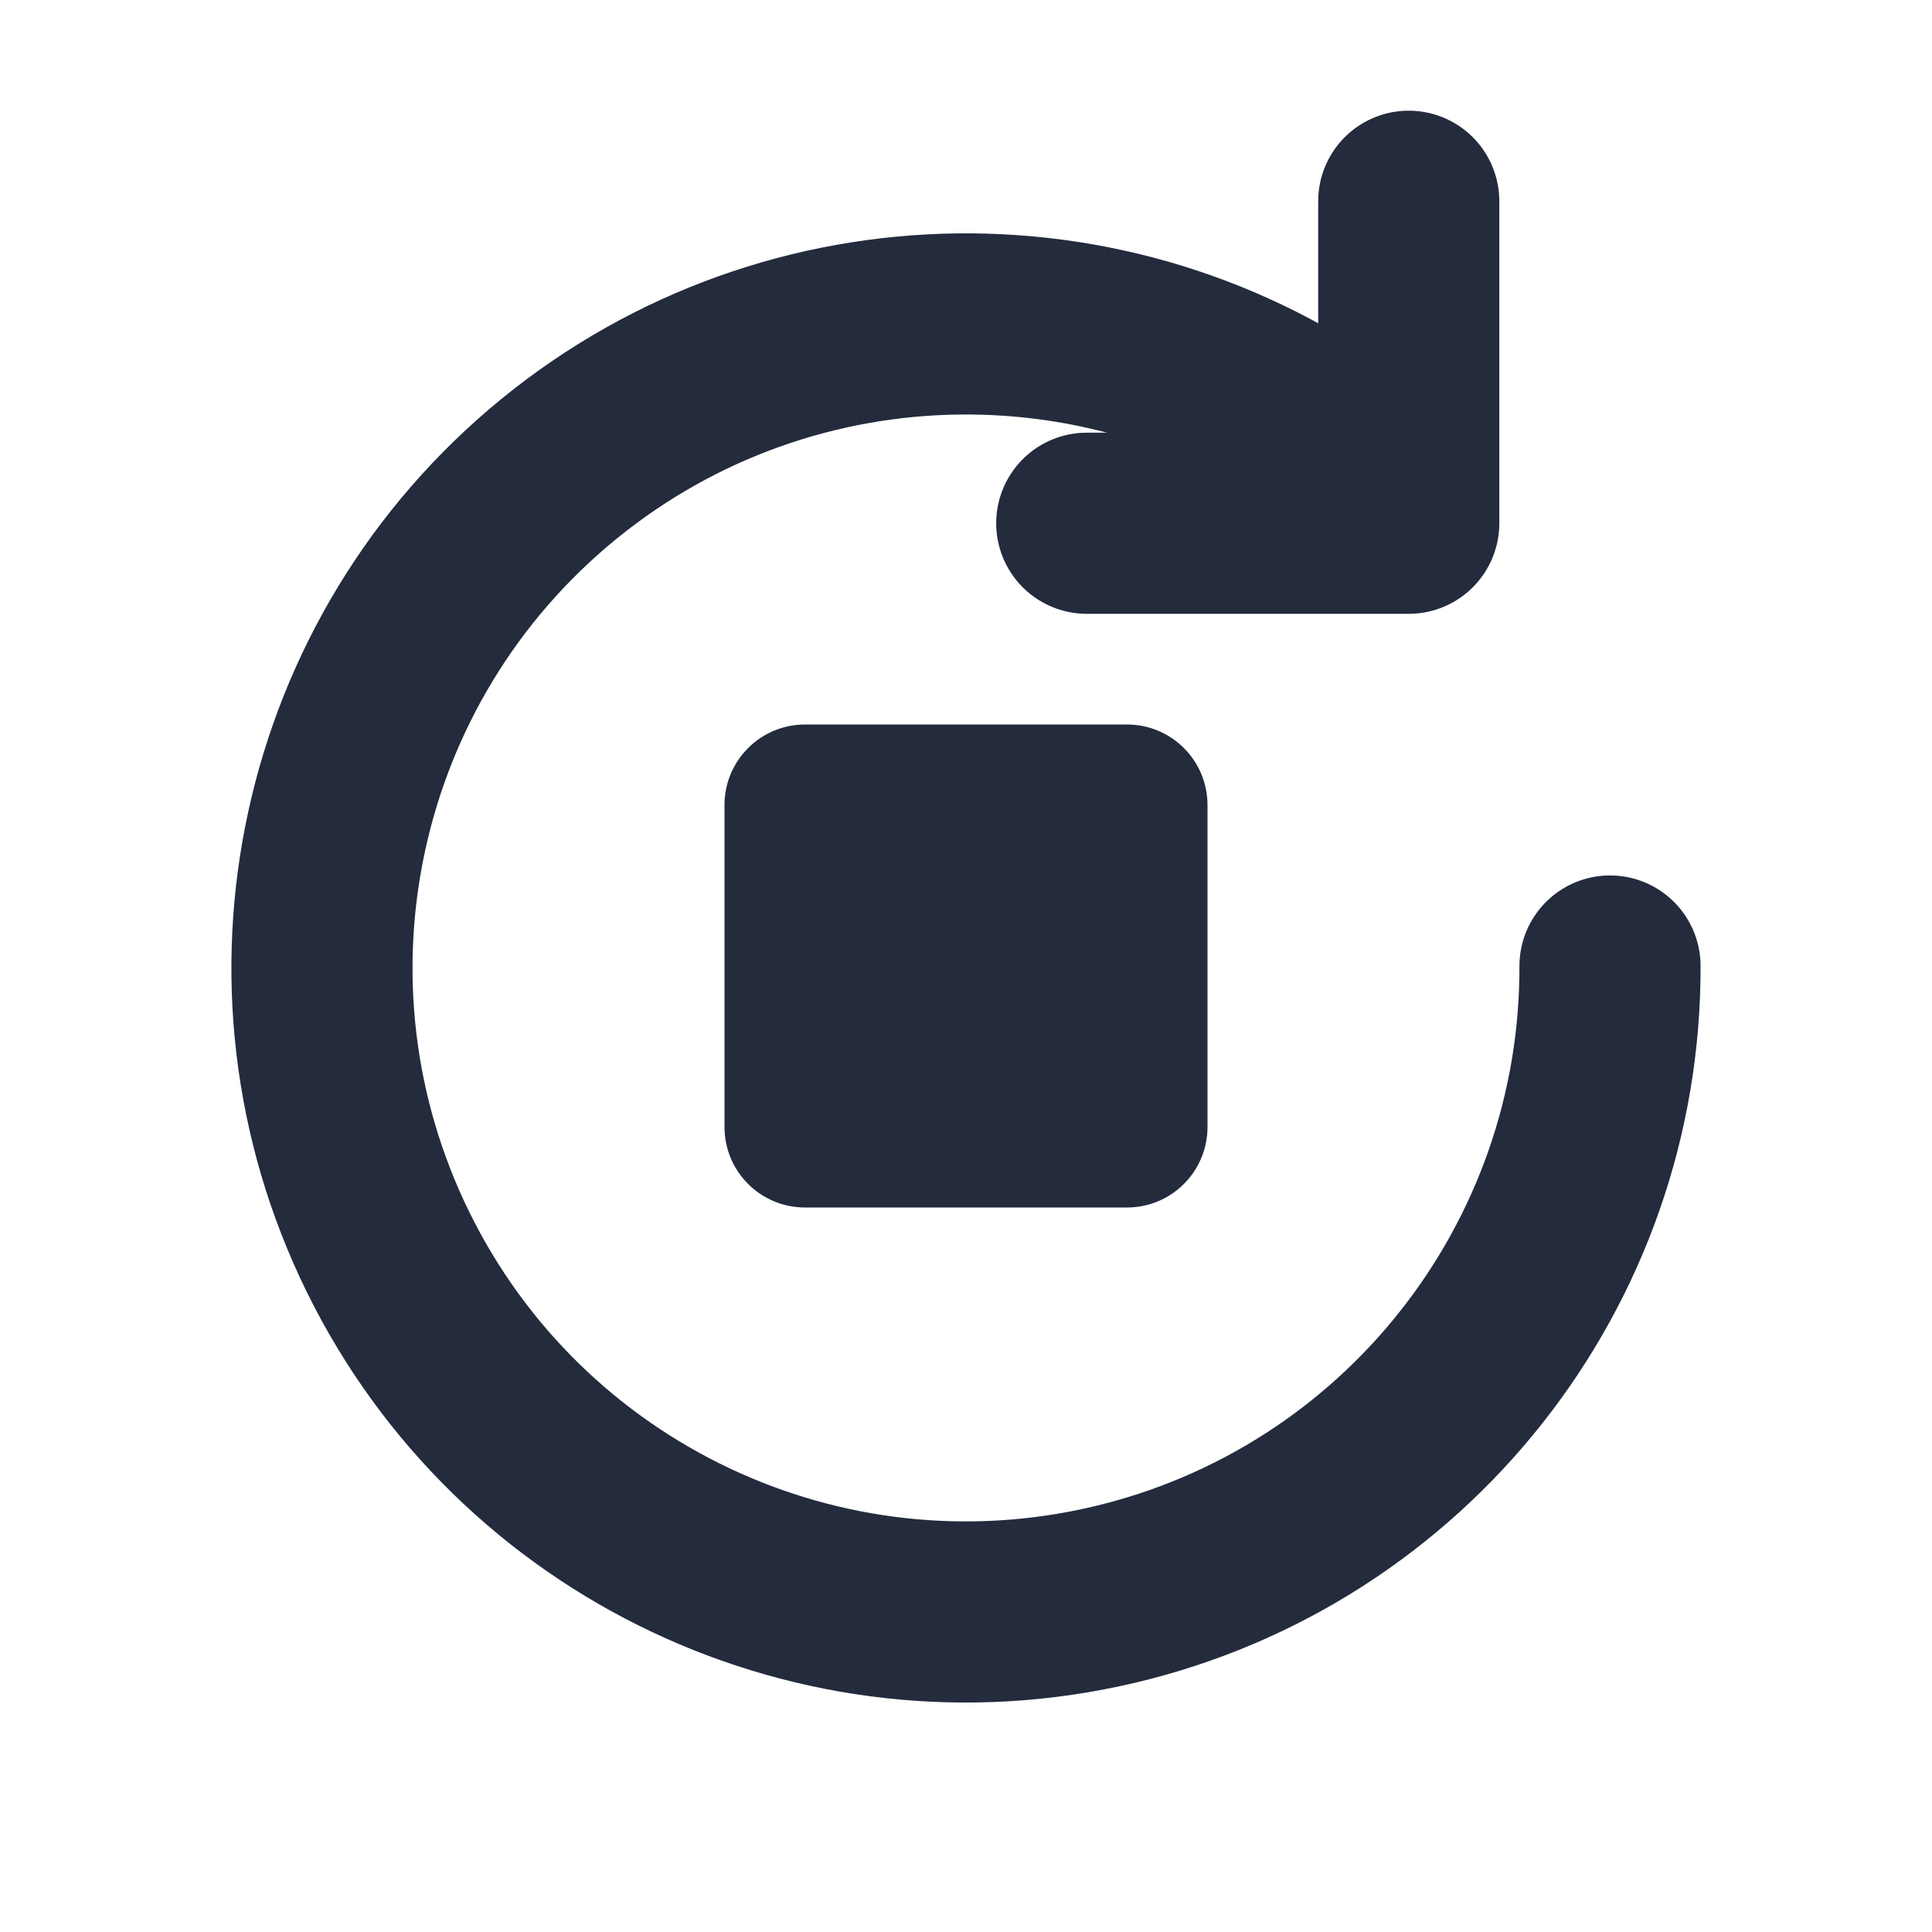
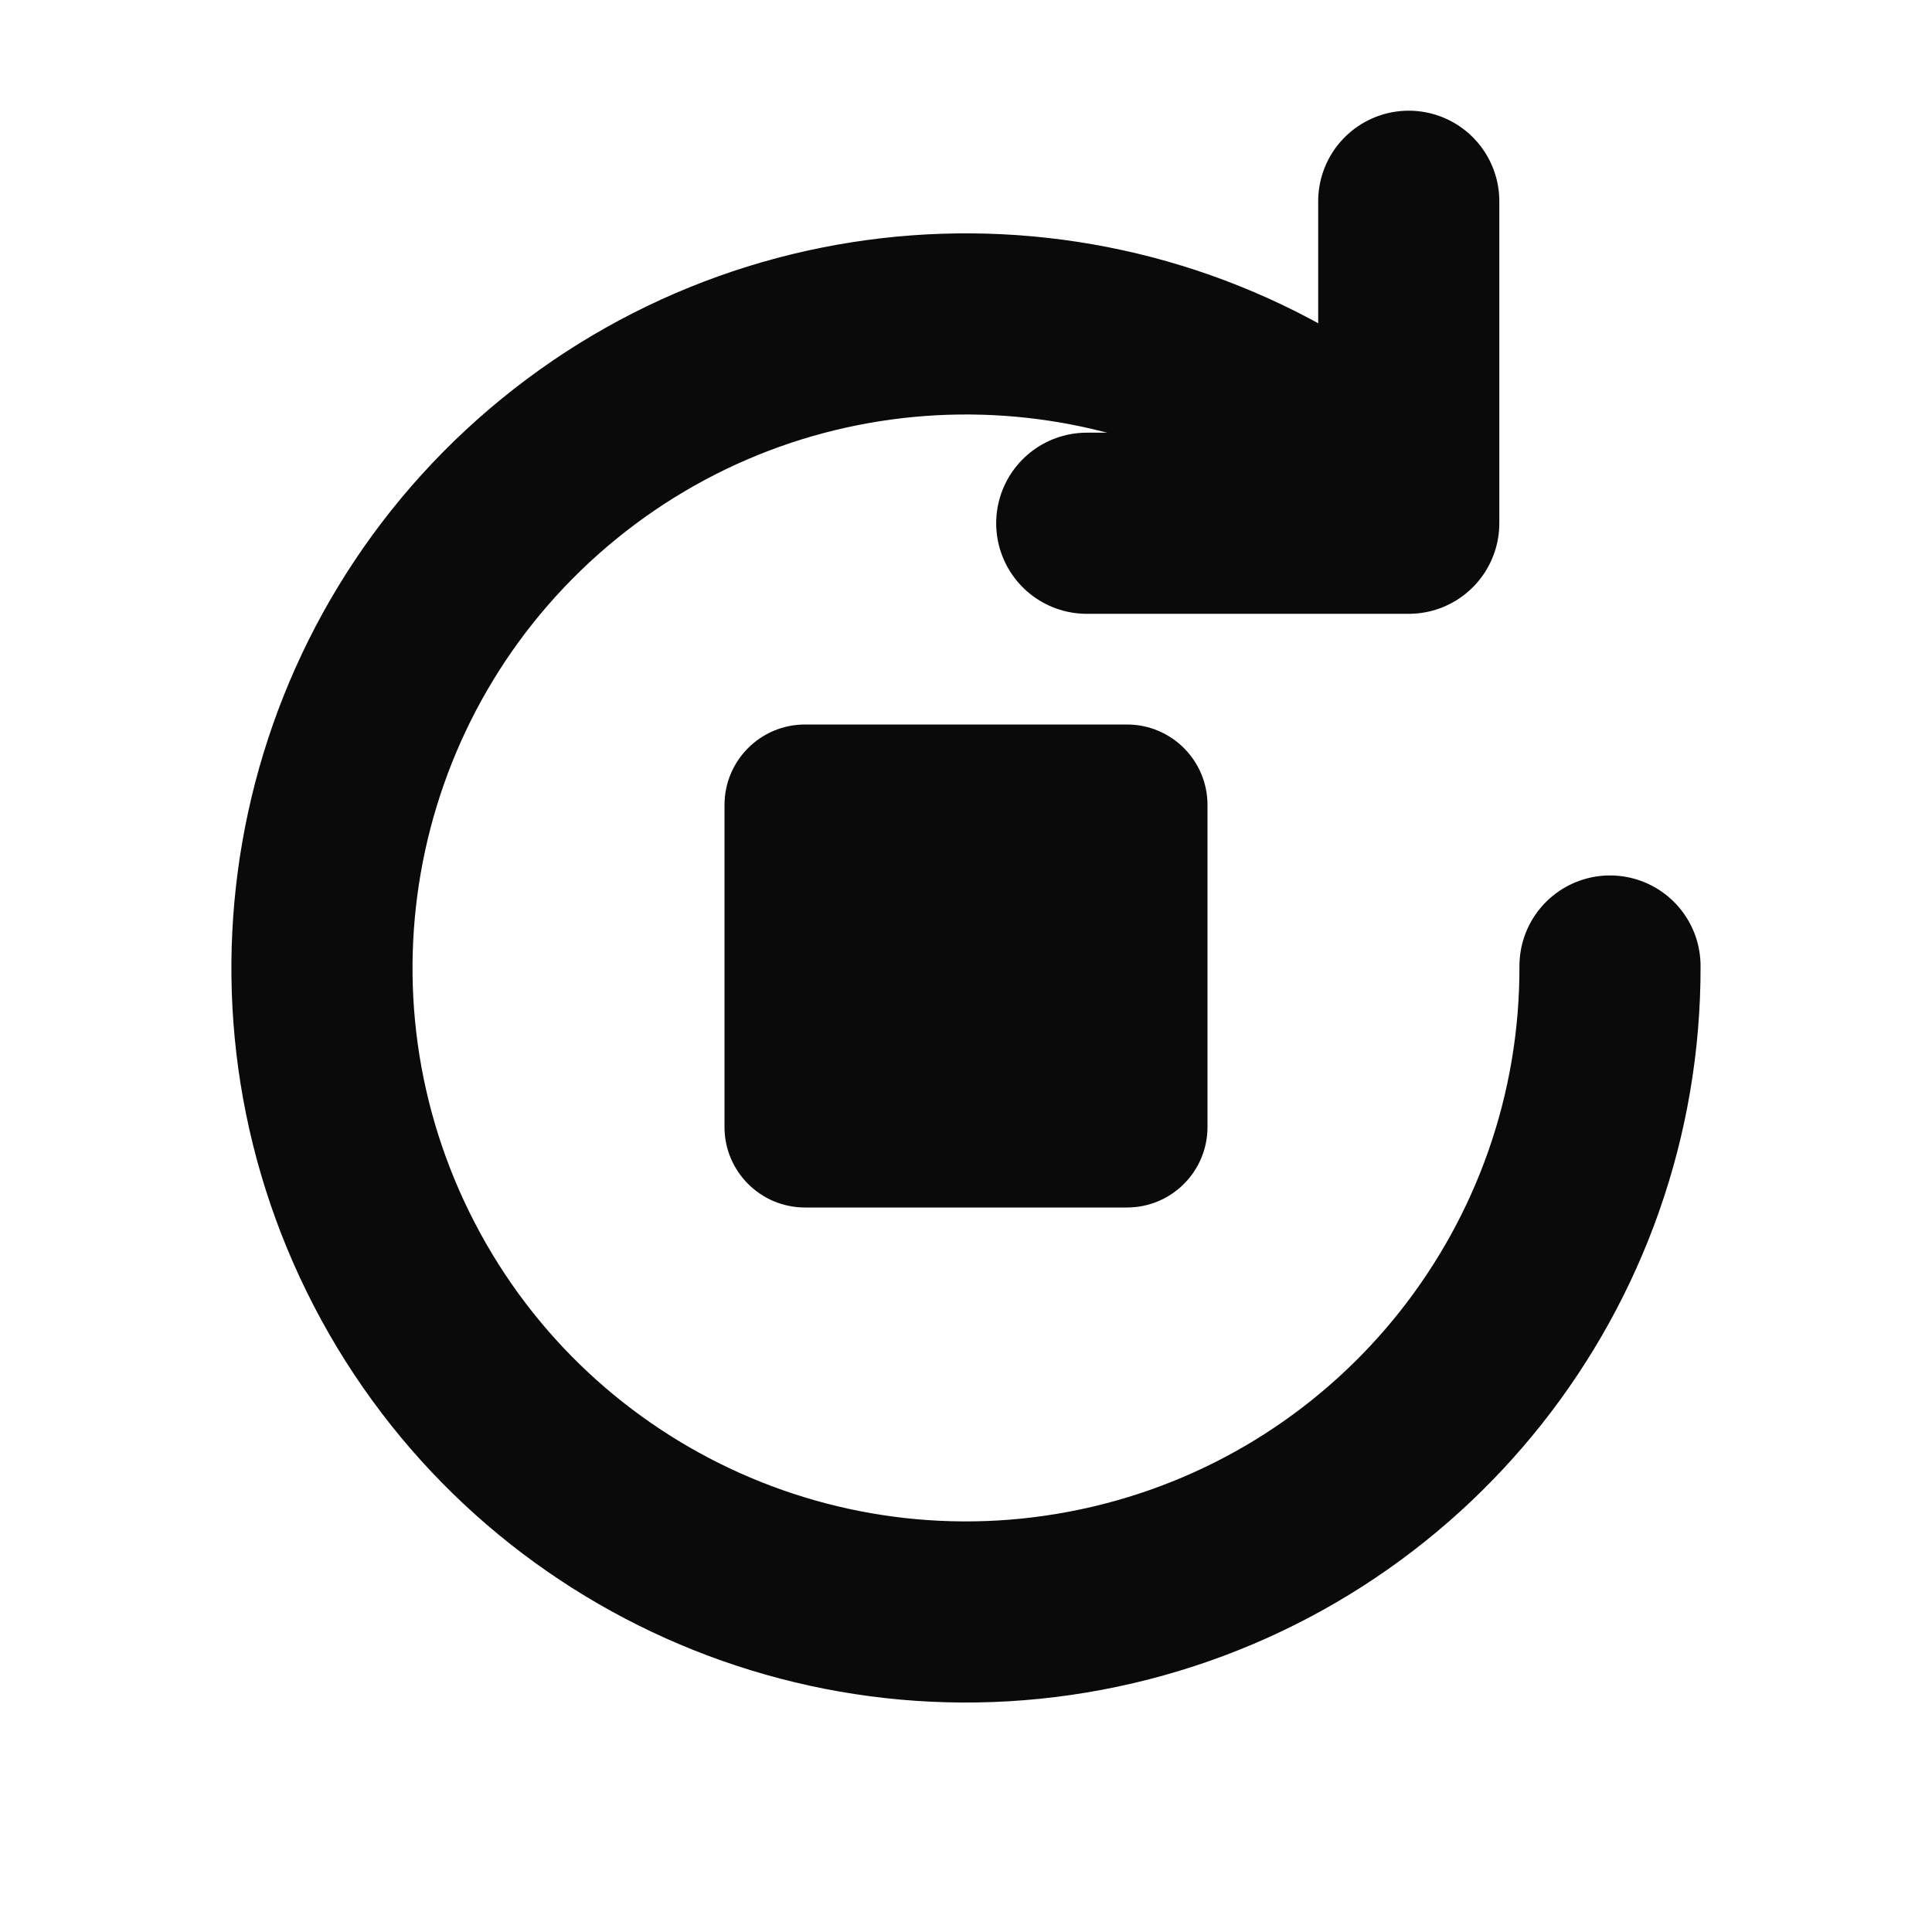
- <svg xmlns="http://www.w3.org/2000/svg" viewBox="0 0 24 24" fill="none" stroke="#232b3d" stroke-width="2.25" stroke-linecap="round" stroke-linejoin="round">
+ <svg xmlns="http://www.w3.org/2000/svg" viewBox="0 0 24 24" fill="none" stroke="#0a0a0a" stroke-width="2.25" stroke-linecap="round" stroke-linejoin="round">
  <path d="M20 12a8 8 0 1 1-3.1-6.3" />
  <path d="M17.5 2.5v4h-4" />
-   <rect x="9" y="9" width="6" height="6" rx="1" fill="#232b3d" stroke="none" />
+   <rect x="9" y="9" width="6" height="6" rx="1" fill="#0a0a0a" stroke="none" />
</svg>
